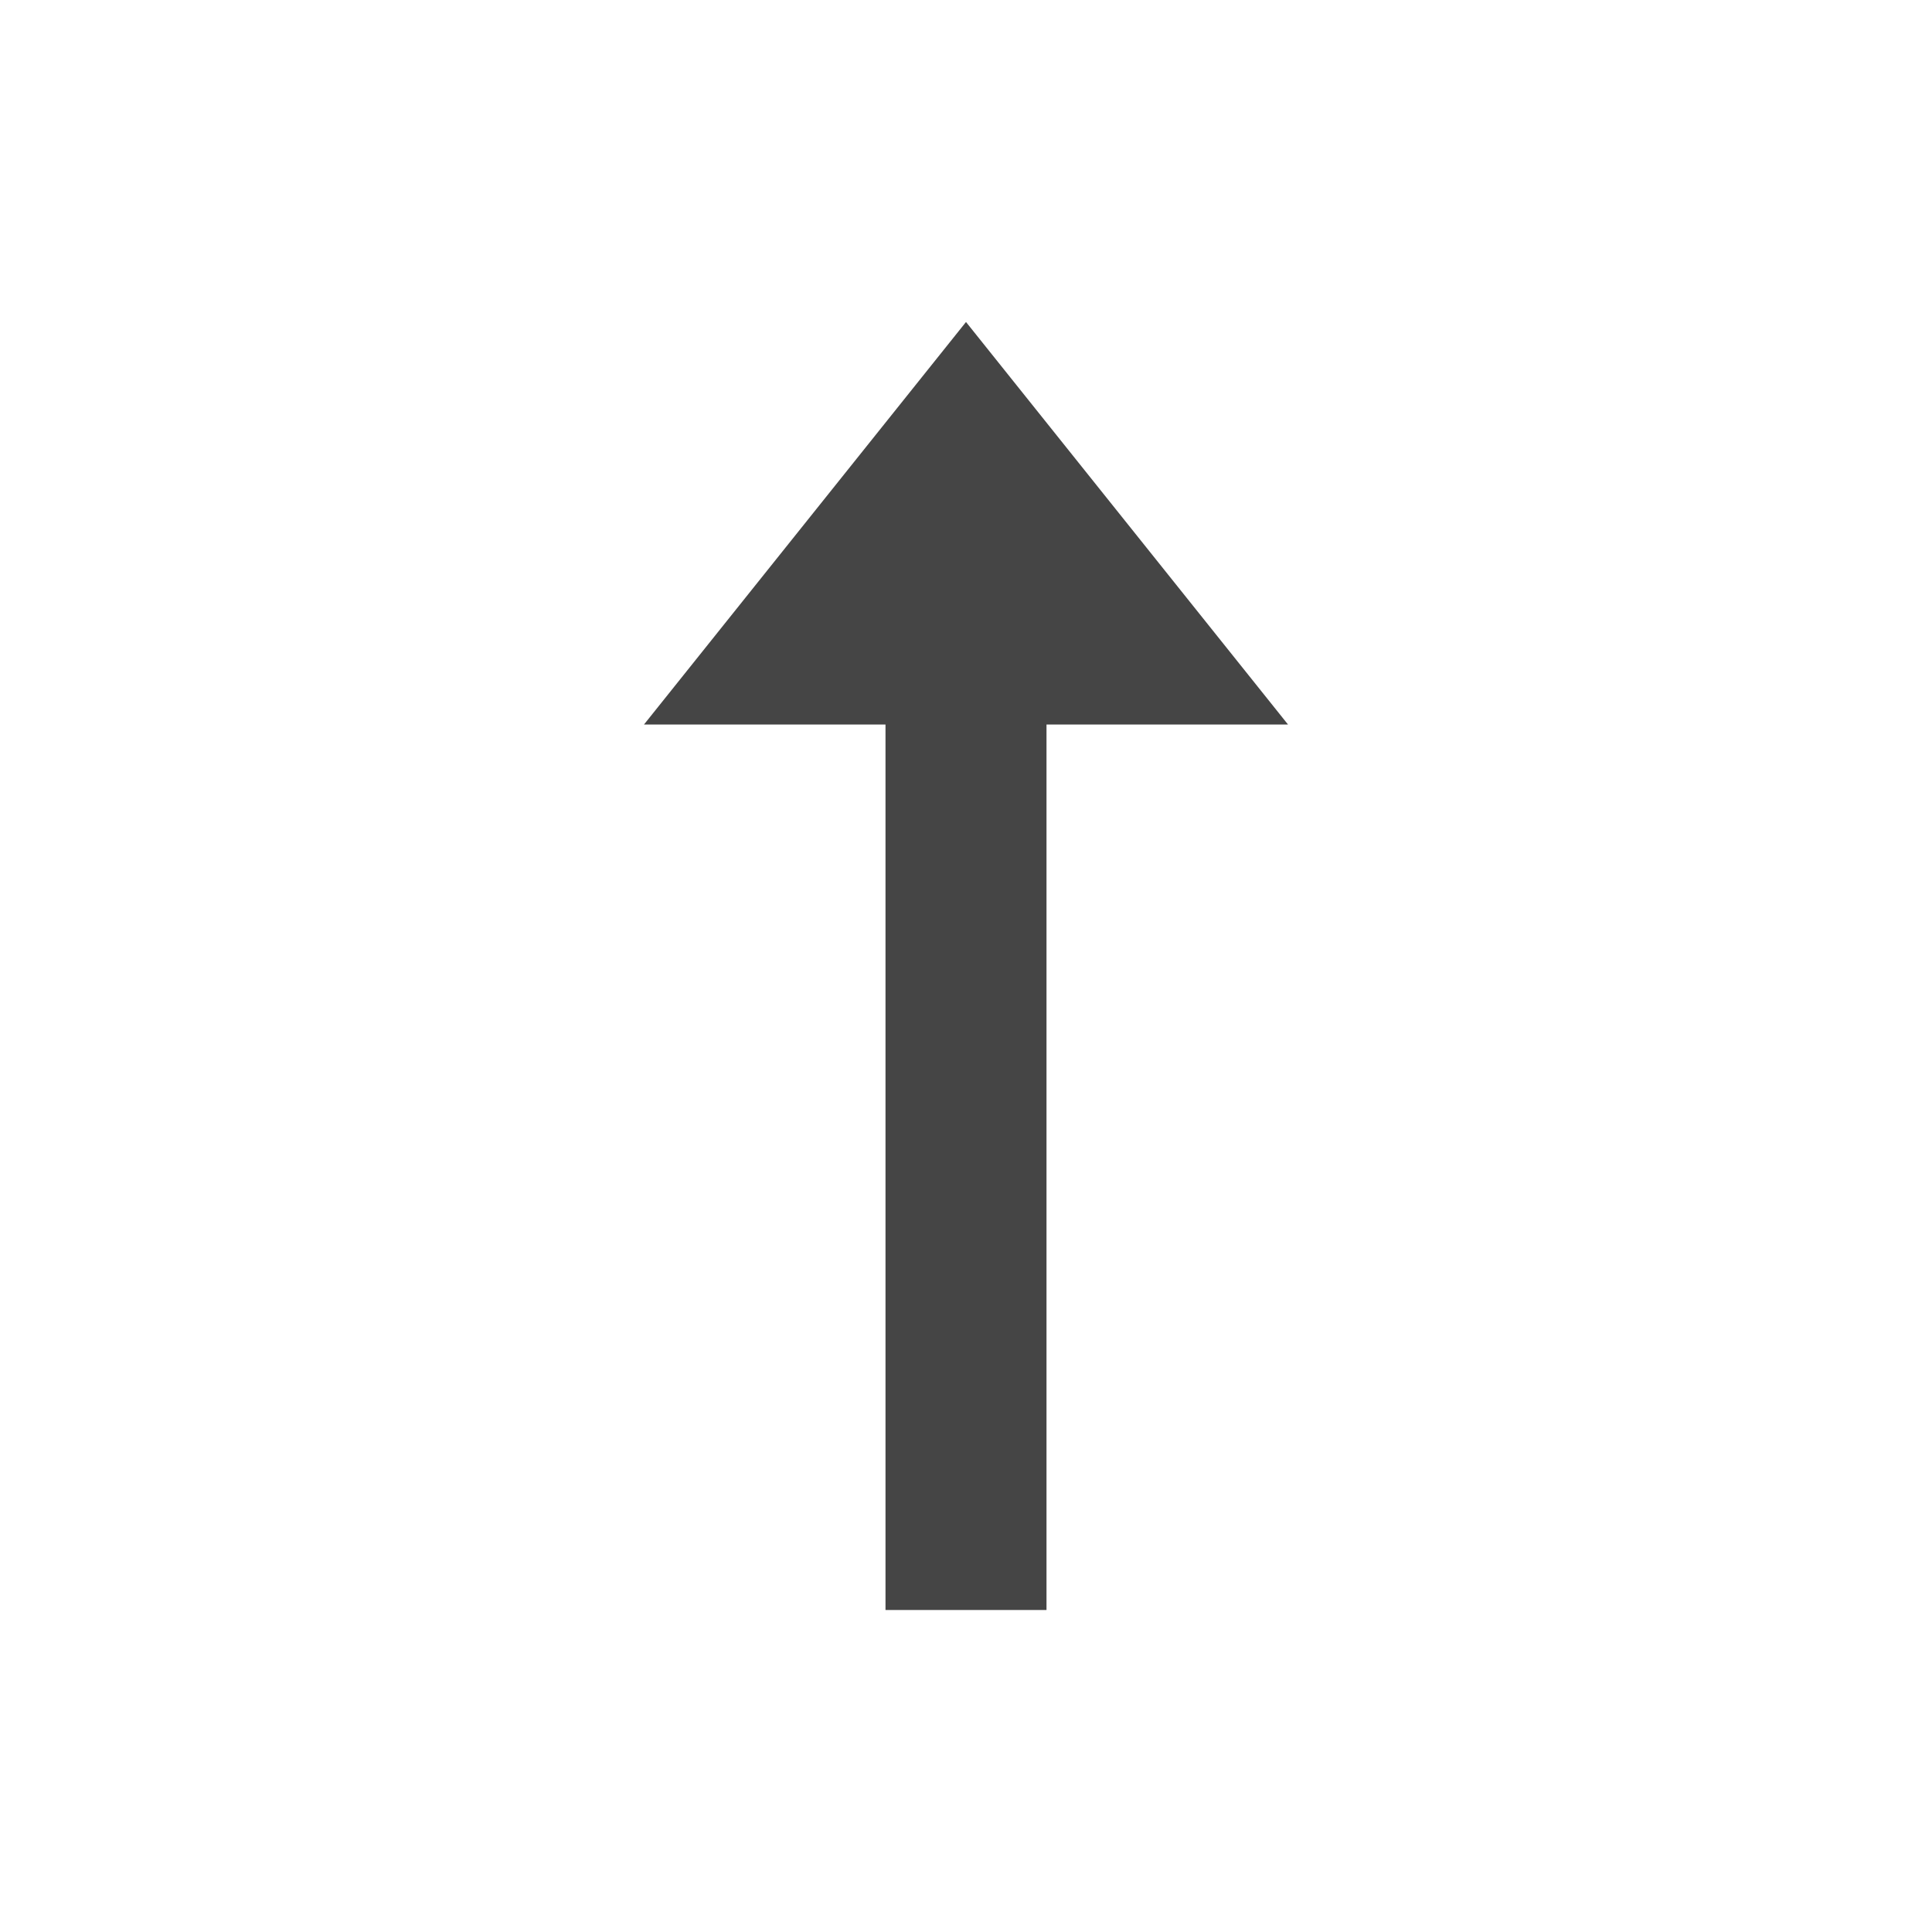
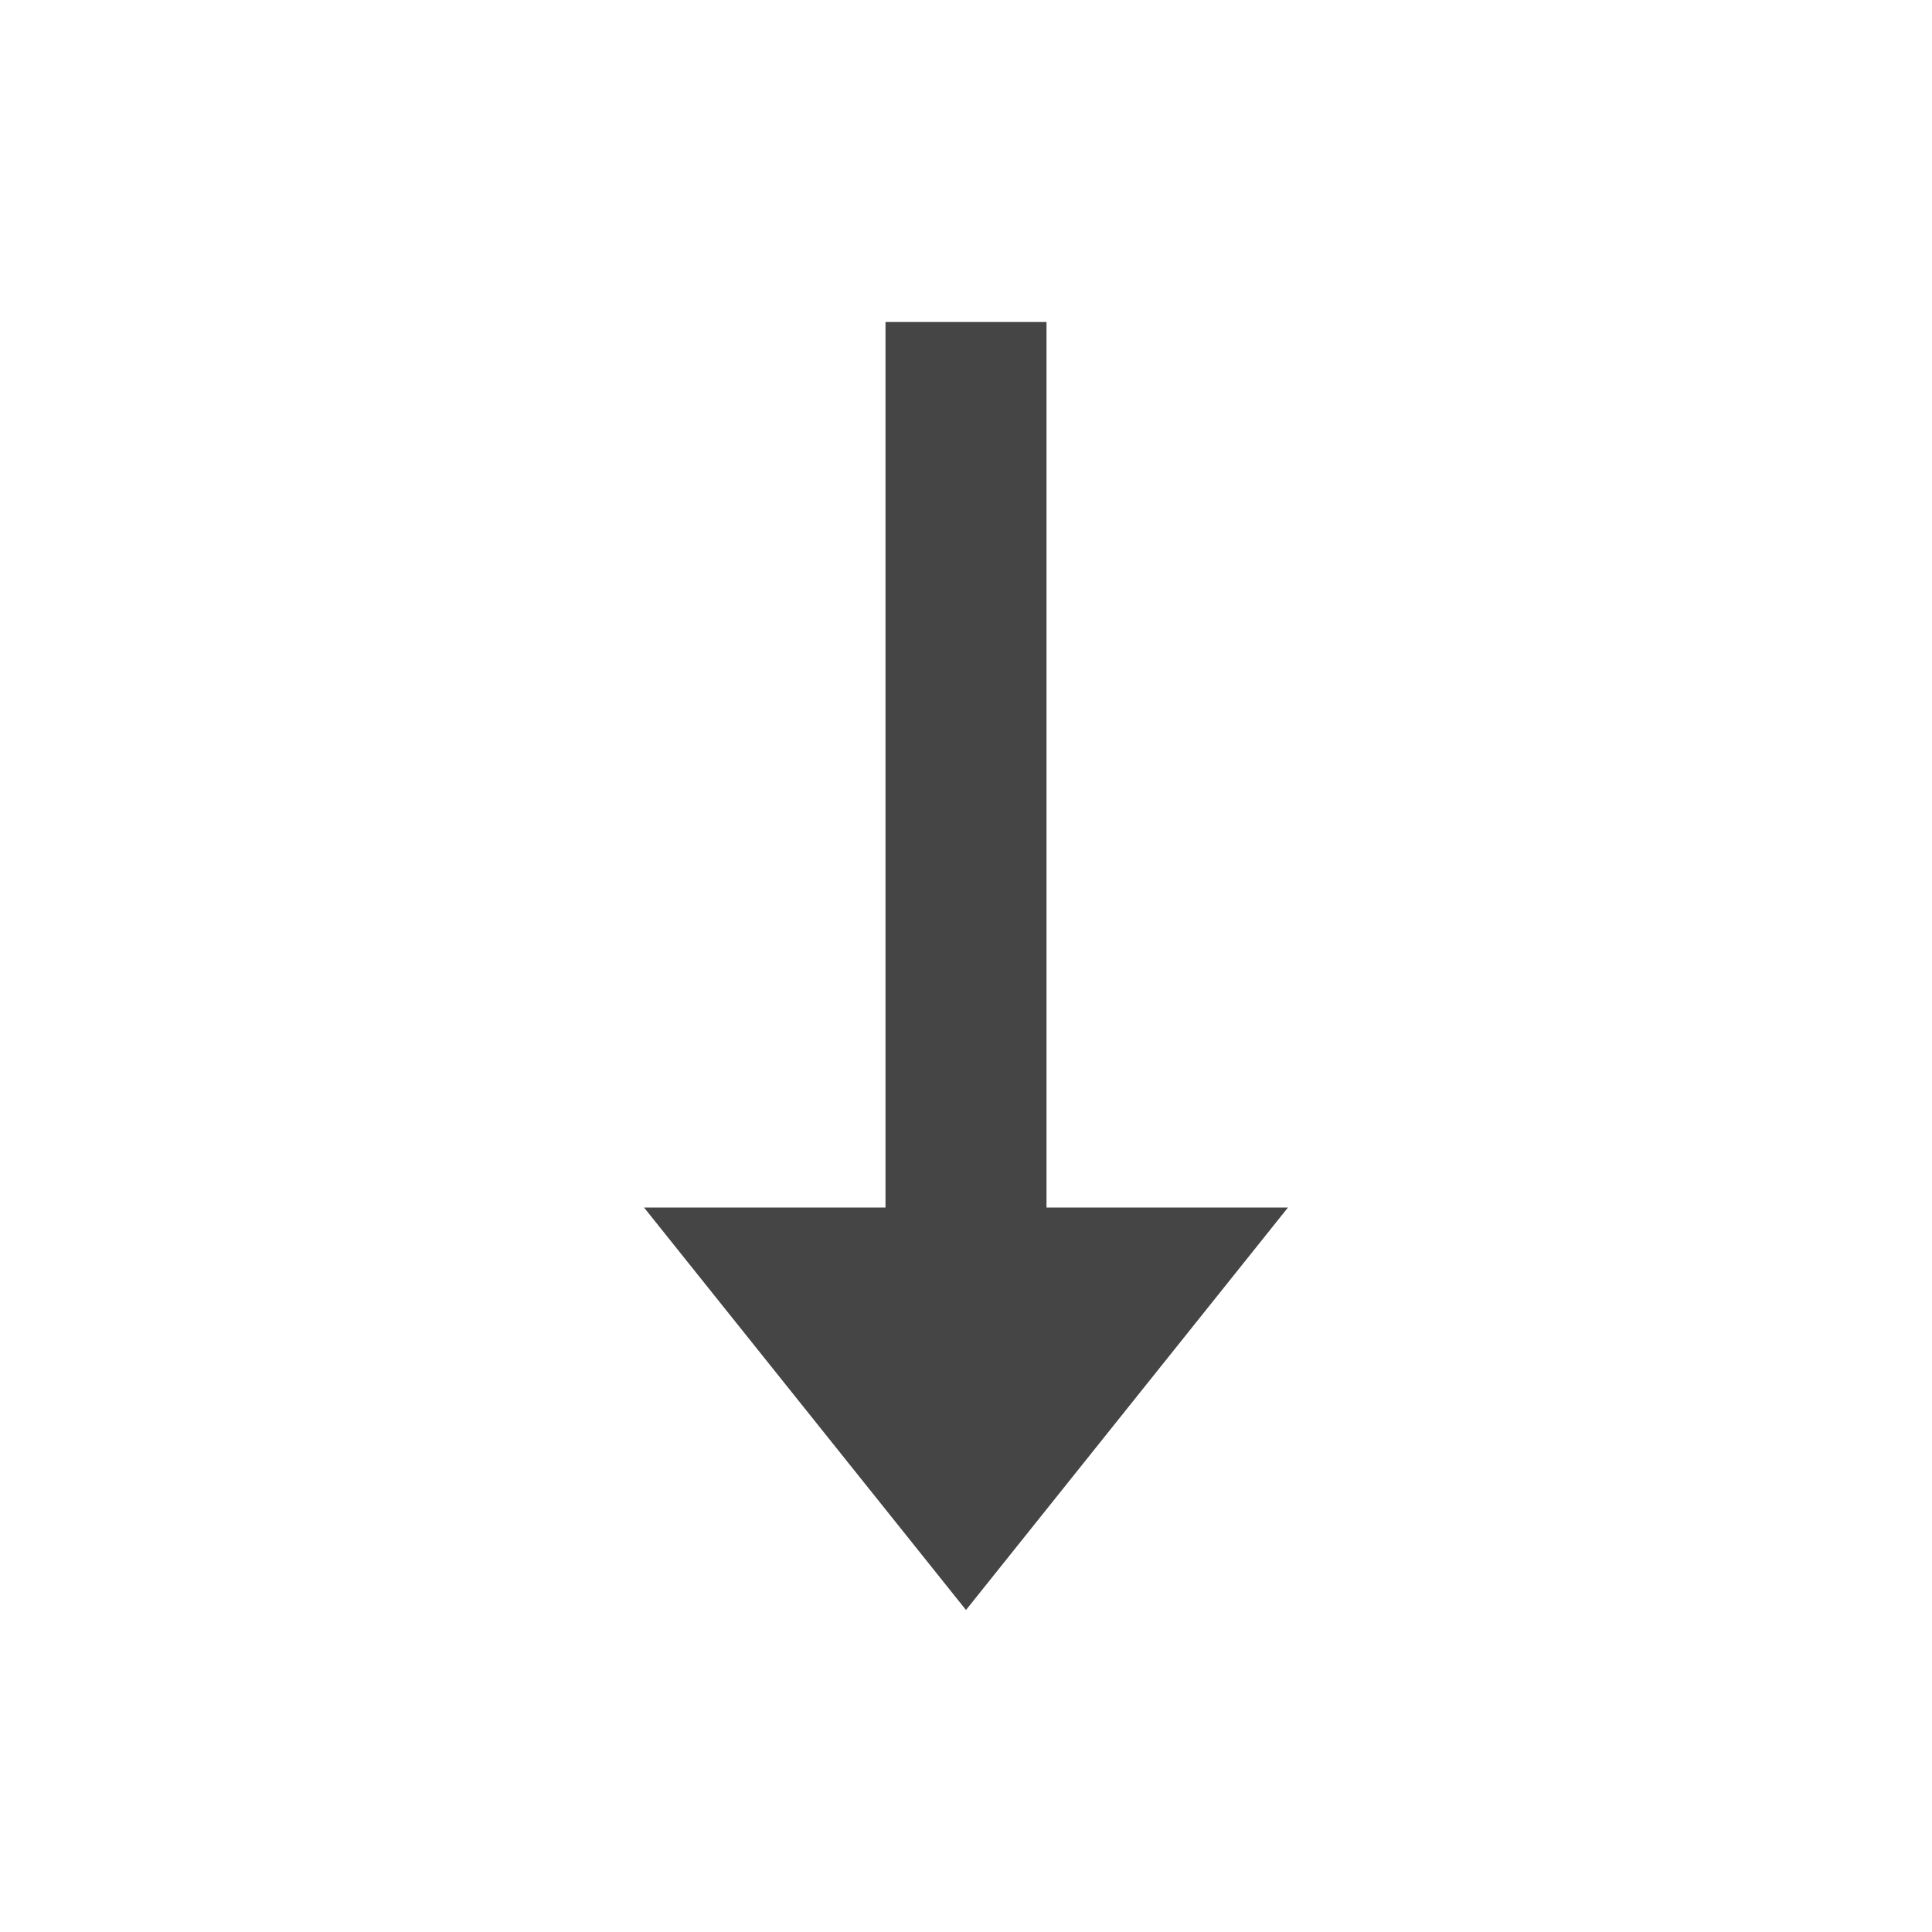
- <svg xmlns="http://www.w3.org/2000/svg" viewBox="0 0 24 24">
-   <g fill="none" fill-rule="evenodd">
-     <path d="M0 0h24v24H0z" />
-     <path fill="#454545" d="M13 20h-2V9H8l4-5 4 5h-3z" />
+ <svg width="24px" height="24px" viewBox="0 0 24 24">
+   <g stroke="none" strokeWidth="1px" fill="none" fillRule="evenodd">
+     <path d="M0 0H24V24H0z" />
+     <path fill="#454545" transform="matrix(-1 0 0 1 24 0)" d="M13 4L11 4 11 15 8 15 12 20 16 15 13 15z" />
  </g>
</svg>
